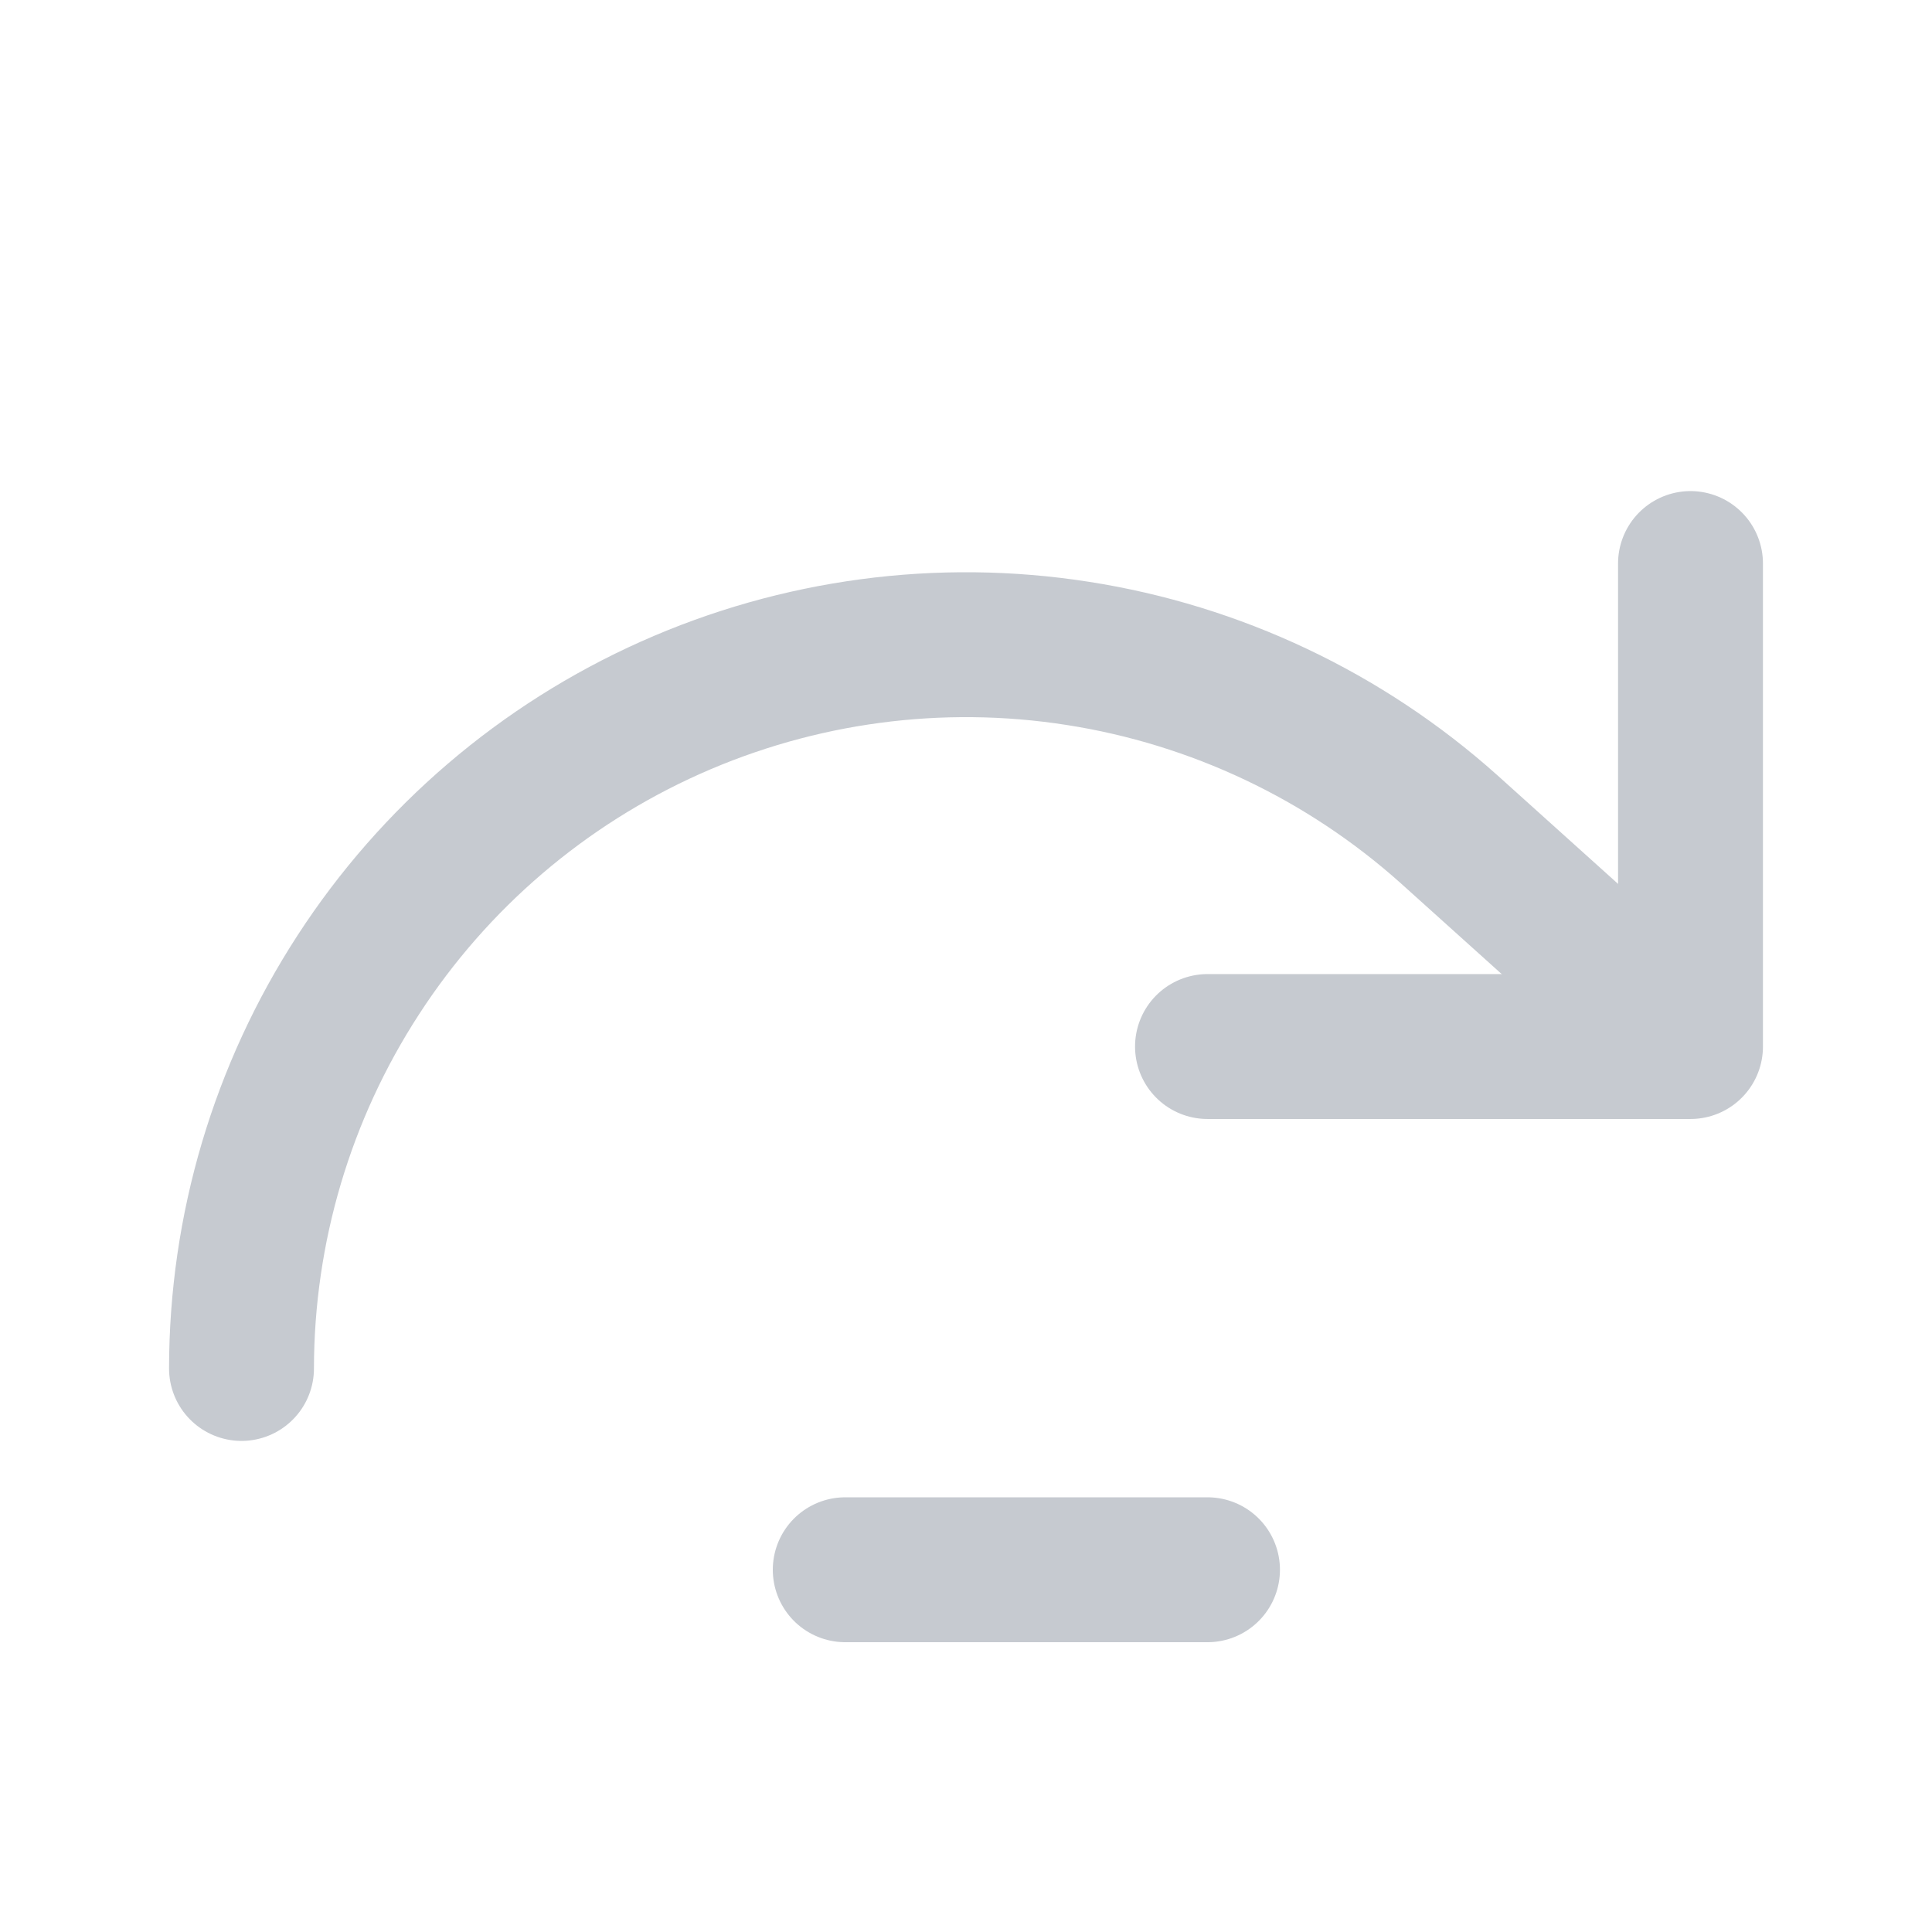
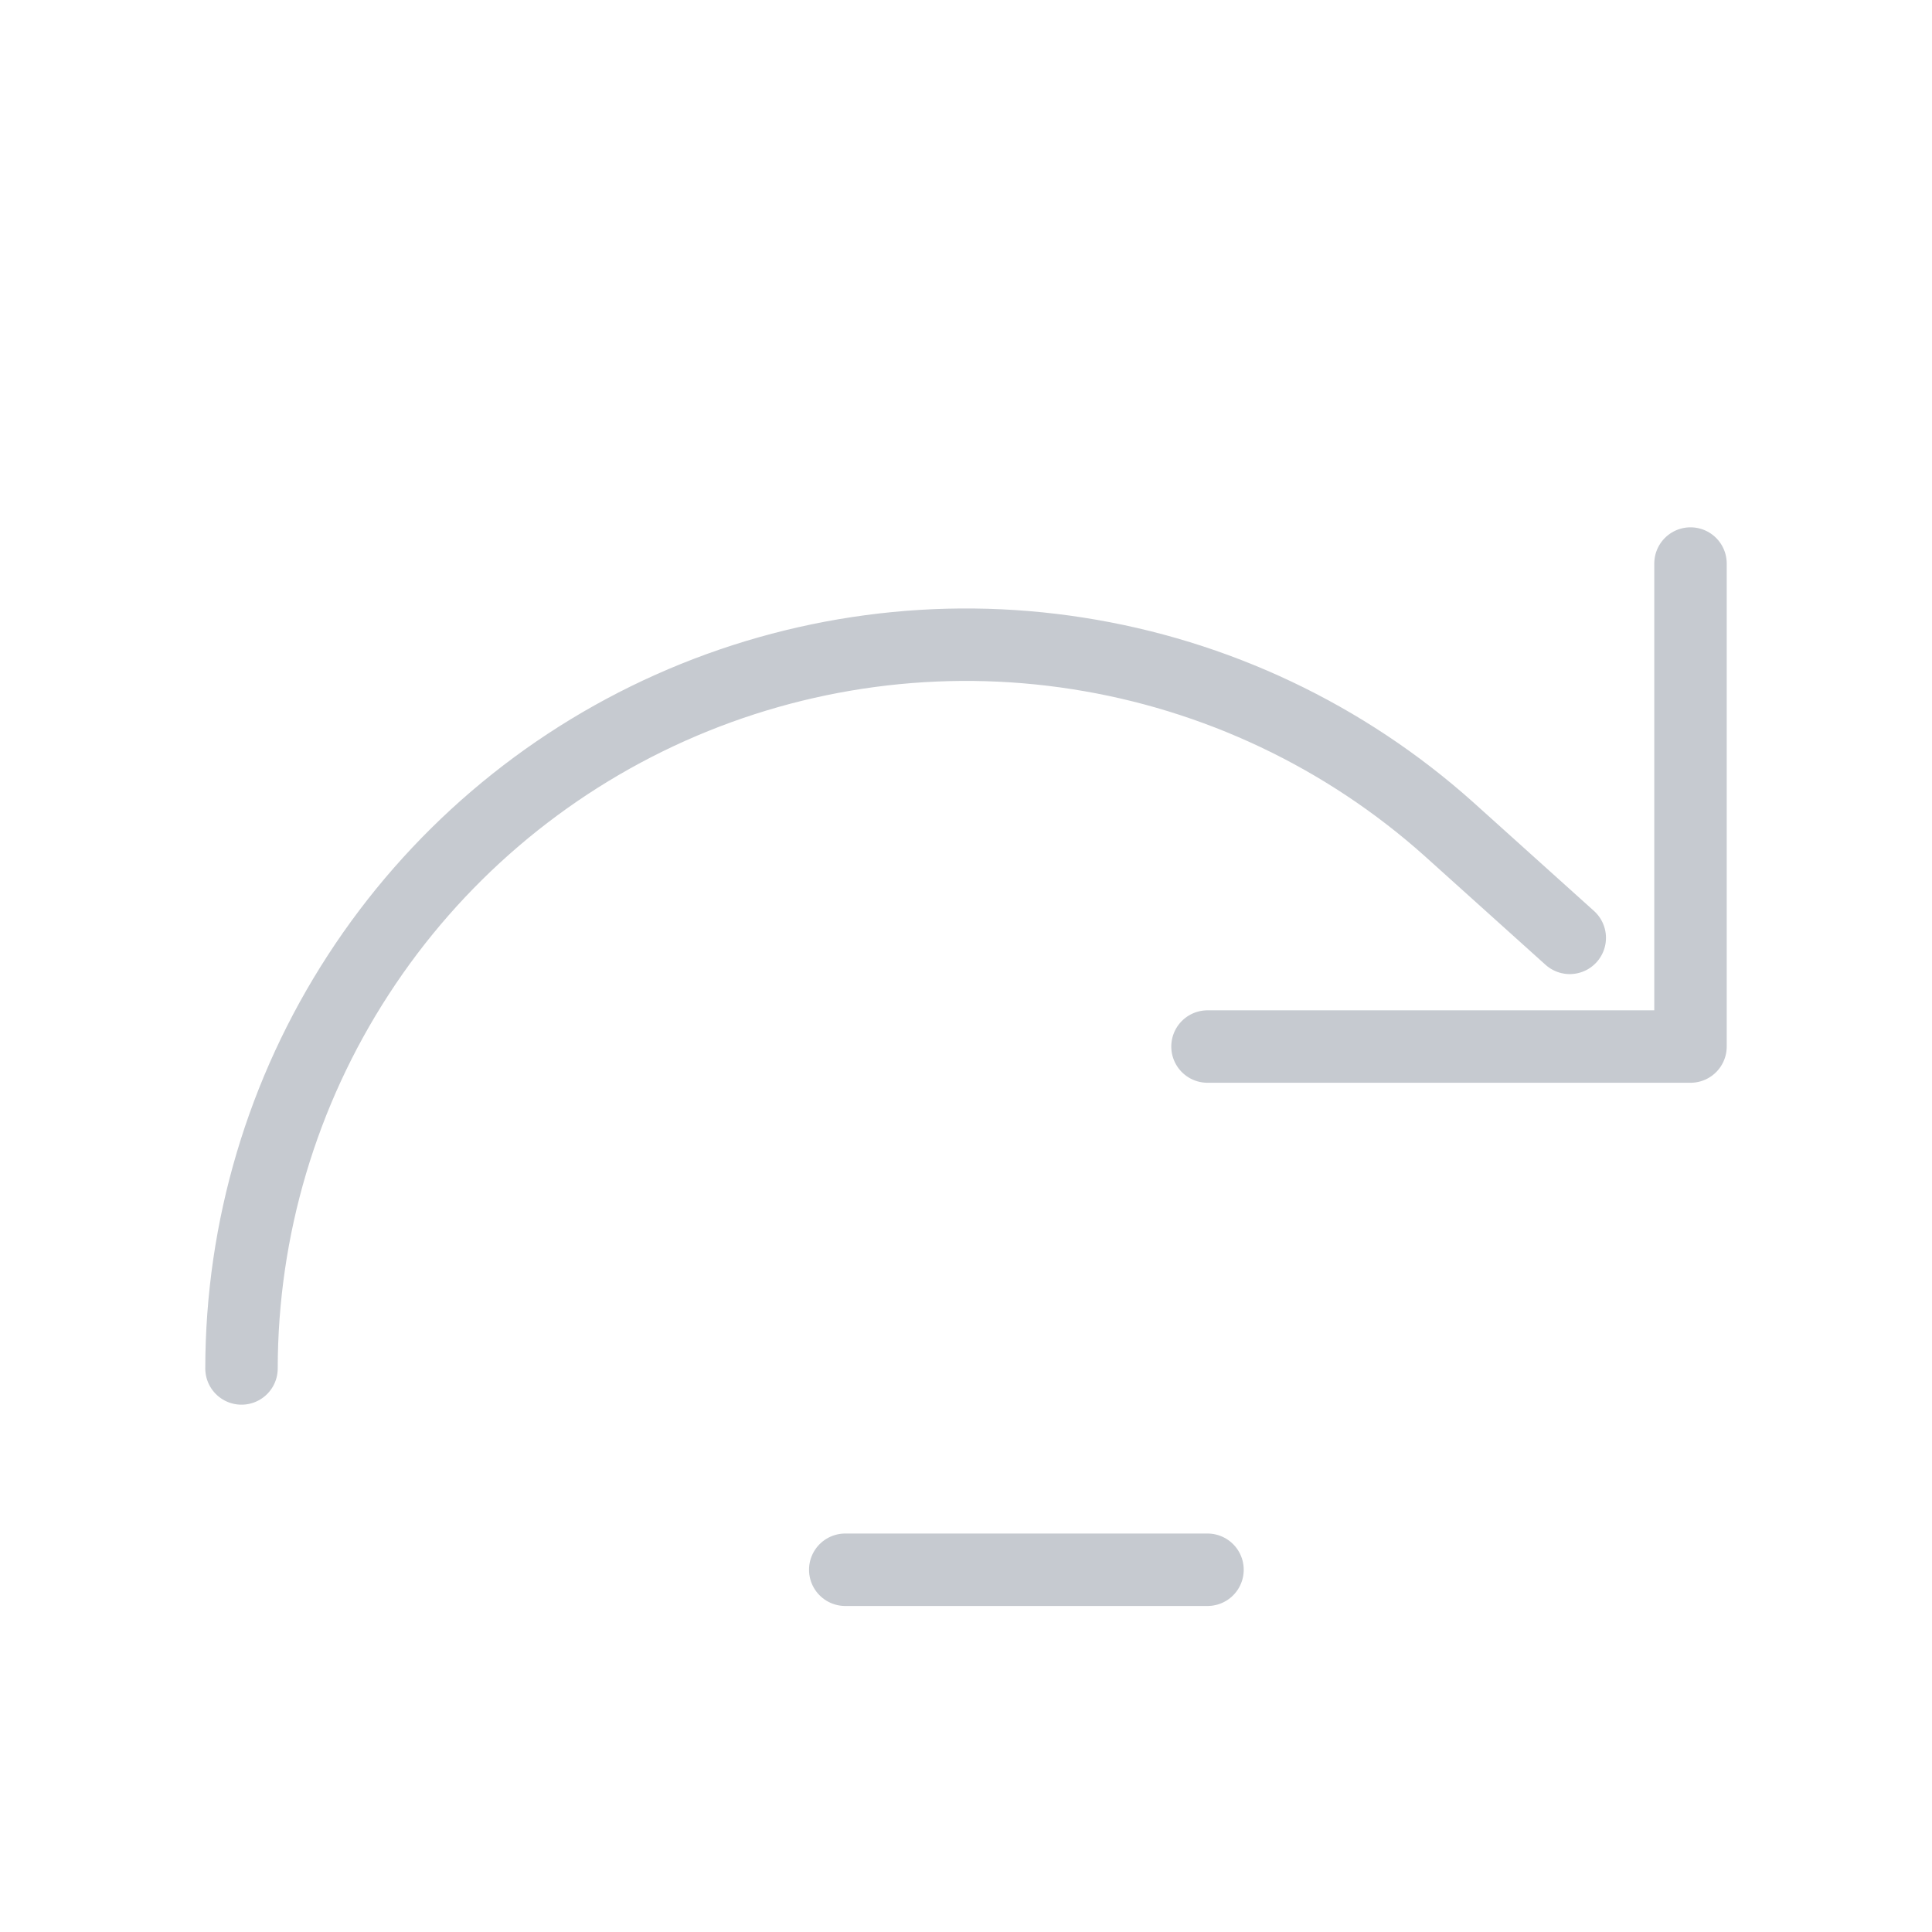
<svg xmlns="http://www.w3.org/2000/svg" width="16" height="16" viewBox="0 0 16 16" fill="none">
-   <path d="M2 11.333C2.001 10.175 2.337 9.043 2.968 8.072C3.598 7.101 4.496 6.333 5.553 5.861C6.61 5.389 7.782 5.232 8.925 5.411C10.069 5.589 11.137 6.095 12 6.867L13 7.767" stroke="#C6CAD0" stroke-width="1.2" stroke-linecap="round" stroke-linejoin="round" />
-   <path d="M14 4.667V8.667H10" stroke="#C6CAD0" stroke-width="1.2" stroke-linecap="round" stroke-linejoin="round" />
-   <path d="M7 13H10" stroke="#C6CAD0" stroke-width="1.2" stroke-linecap="round" stroke-linejoin="round" />
+   <path d="M2 11.333C2.001 10.175 2.337 9.043 2.968 8.072C3.598 7.101 4.496 6.333 5.553 5.861C6.61 5.389 7.782 5.232 8.925 5.411C10.069 5.589 11.137 6.095 12 6.867L13 7.767" stroke="#C6CAD0" stroke-width="0.6" stroke-linecap="round" stroke-linejoin="round" />
+   <path d="M14 4.667V8.667H10" stroke="#C6CAD0" stroke-width="0.6" stroke-linecap="round" stroke-linejoin="round" />
+   <path d="M7 13H10" stroke="#C6CAD0" stroke-width="0.6" stroke-linecap="round" stroke-linejoin="round" />
</svg>
